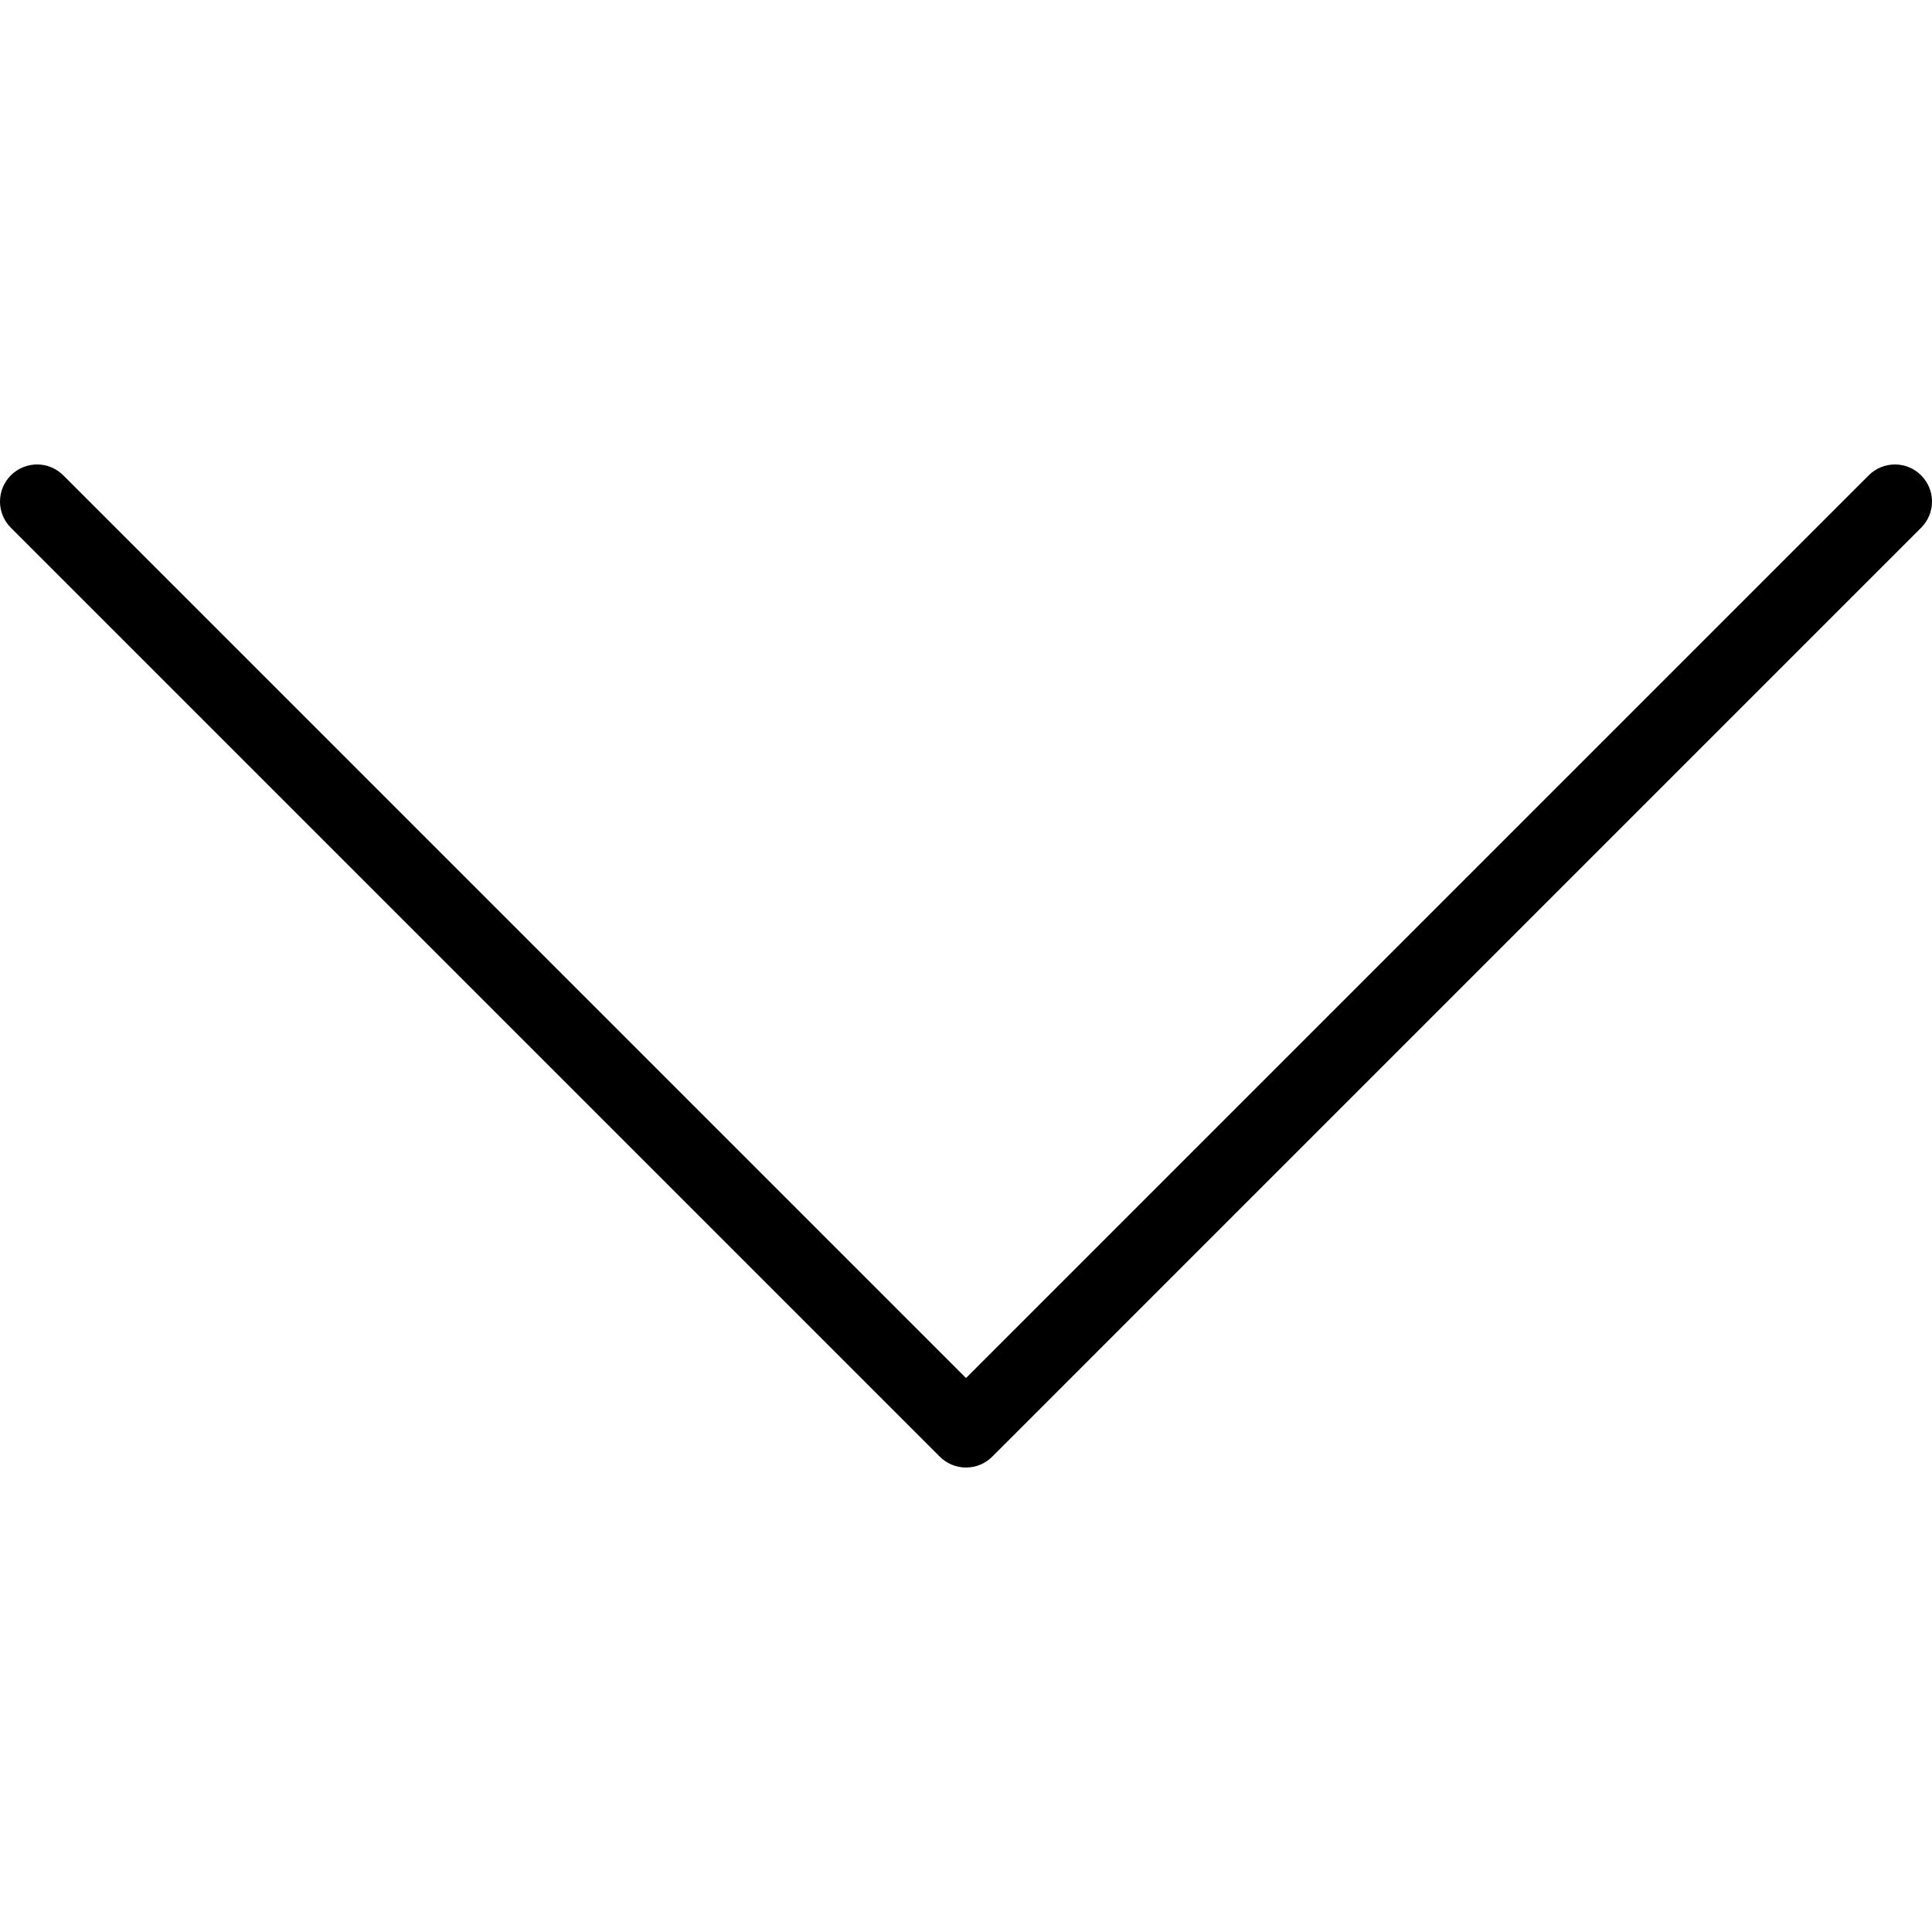
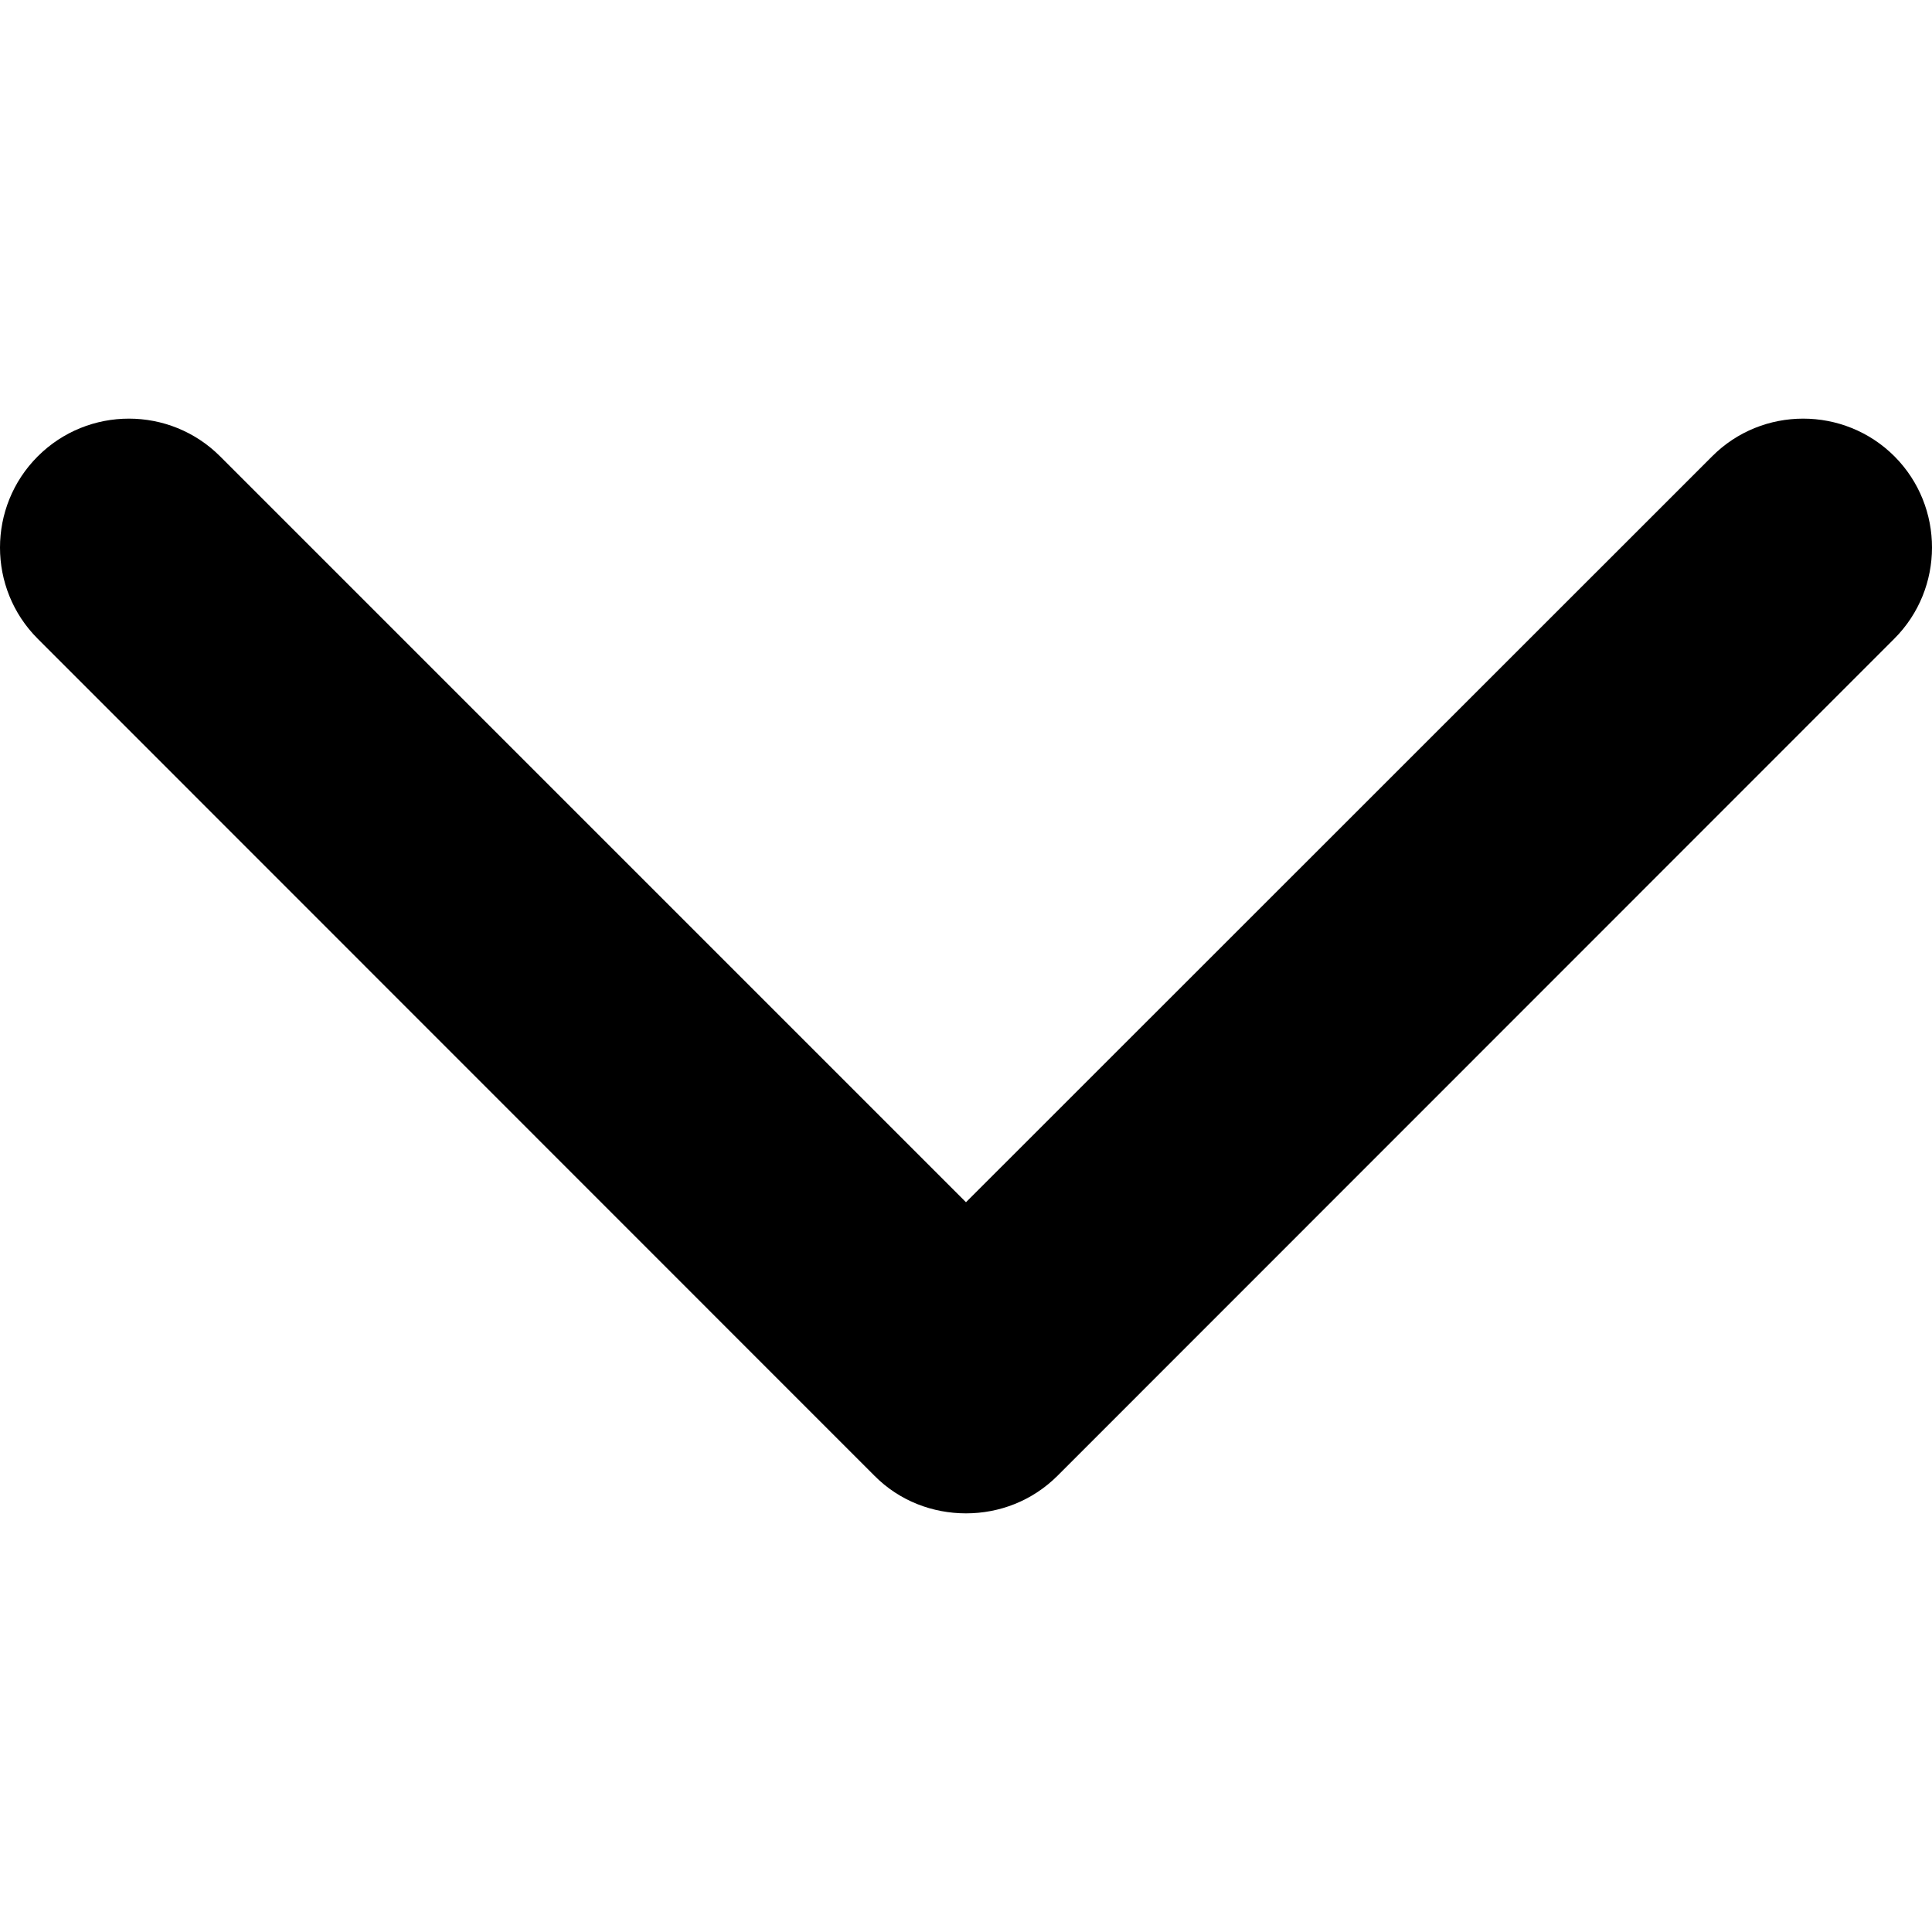
- <svg xmlns="http://www.w3.org/2000/svg" version="1.1" id="Layer_1" x="0px" y="0px" viewBox="0 0 512 512" style="enable-background:new 0 0 512 512;" xml:space="preserve">
+ <svg xmlns="http://www.w3.org/2000/svg" version="1.1" id="Capa_1" x="0px" y="0px" viewBox="0 0 238.007 238.007" style="enable-background:new 0 0 238.007 238.007;" xml:space="preserve">
  <g>
    <g>
-       <path d="M509.121,125.966c-3.838-3.838-10.055-3.838-13.893,0L256.005,365.194L16.771,125.966c-3.838-3.838-10.055-3.838-13.893,0    c-3.838,3.838-3.838,10.055,0,13.893l246.18,246.175c1.842,1.842,4.337,2.878,6.947,2.878c2.61,0,5.104-1.036,6.946-2.878    l246.17-246.175C512.959,136.021,512.959,129.804,509.121,125.966z" />
+       <g>
+         <path style="fill:inherit;" d="M233.387,56.221c-6.198-6.198-16.304-6.198-22.47,0l-91.915,91.883L27.118,56.221     c-6.198-6.198-16.273-6.198-22.47,0s-6.198,16.273,0,22.47l103.071,103.102c3.115,3.146,7.215,4.64,11.283,4.64     c4.1,0,8.168-1.526,11.283-4.64L233.355,78.691C239.553,72.494,239.553,62.419,233.387,56.221z" />
+       </g>
    </g>
  </g>
  <g>
</g>
  <g>
</g>
  <g>
</g>
  <g>
</g>
  <g>
</g>
  <g>
</g>
  <g>
</g>
  <g>
</g>
  <g>
</g>
  <g>
</g>
  <g>
</g>
  <g>
</g>
  <g>
</g>
  <g>
</g>
  <g>
</g>
</svg>
